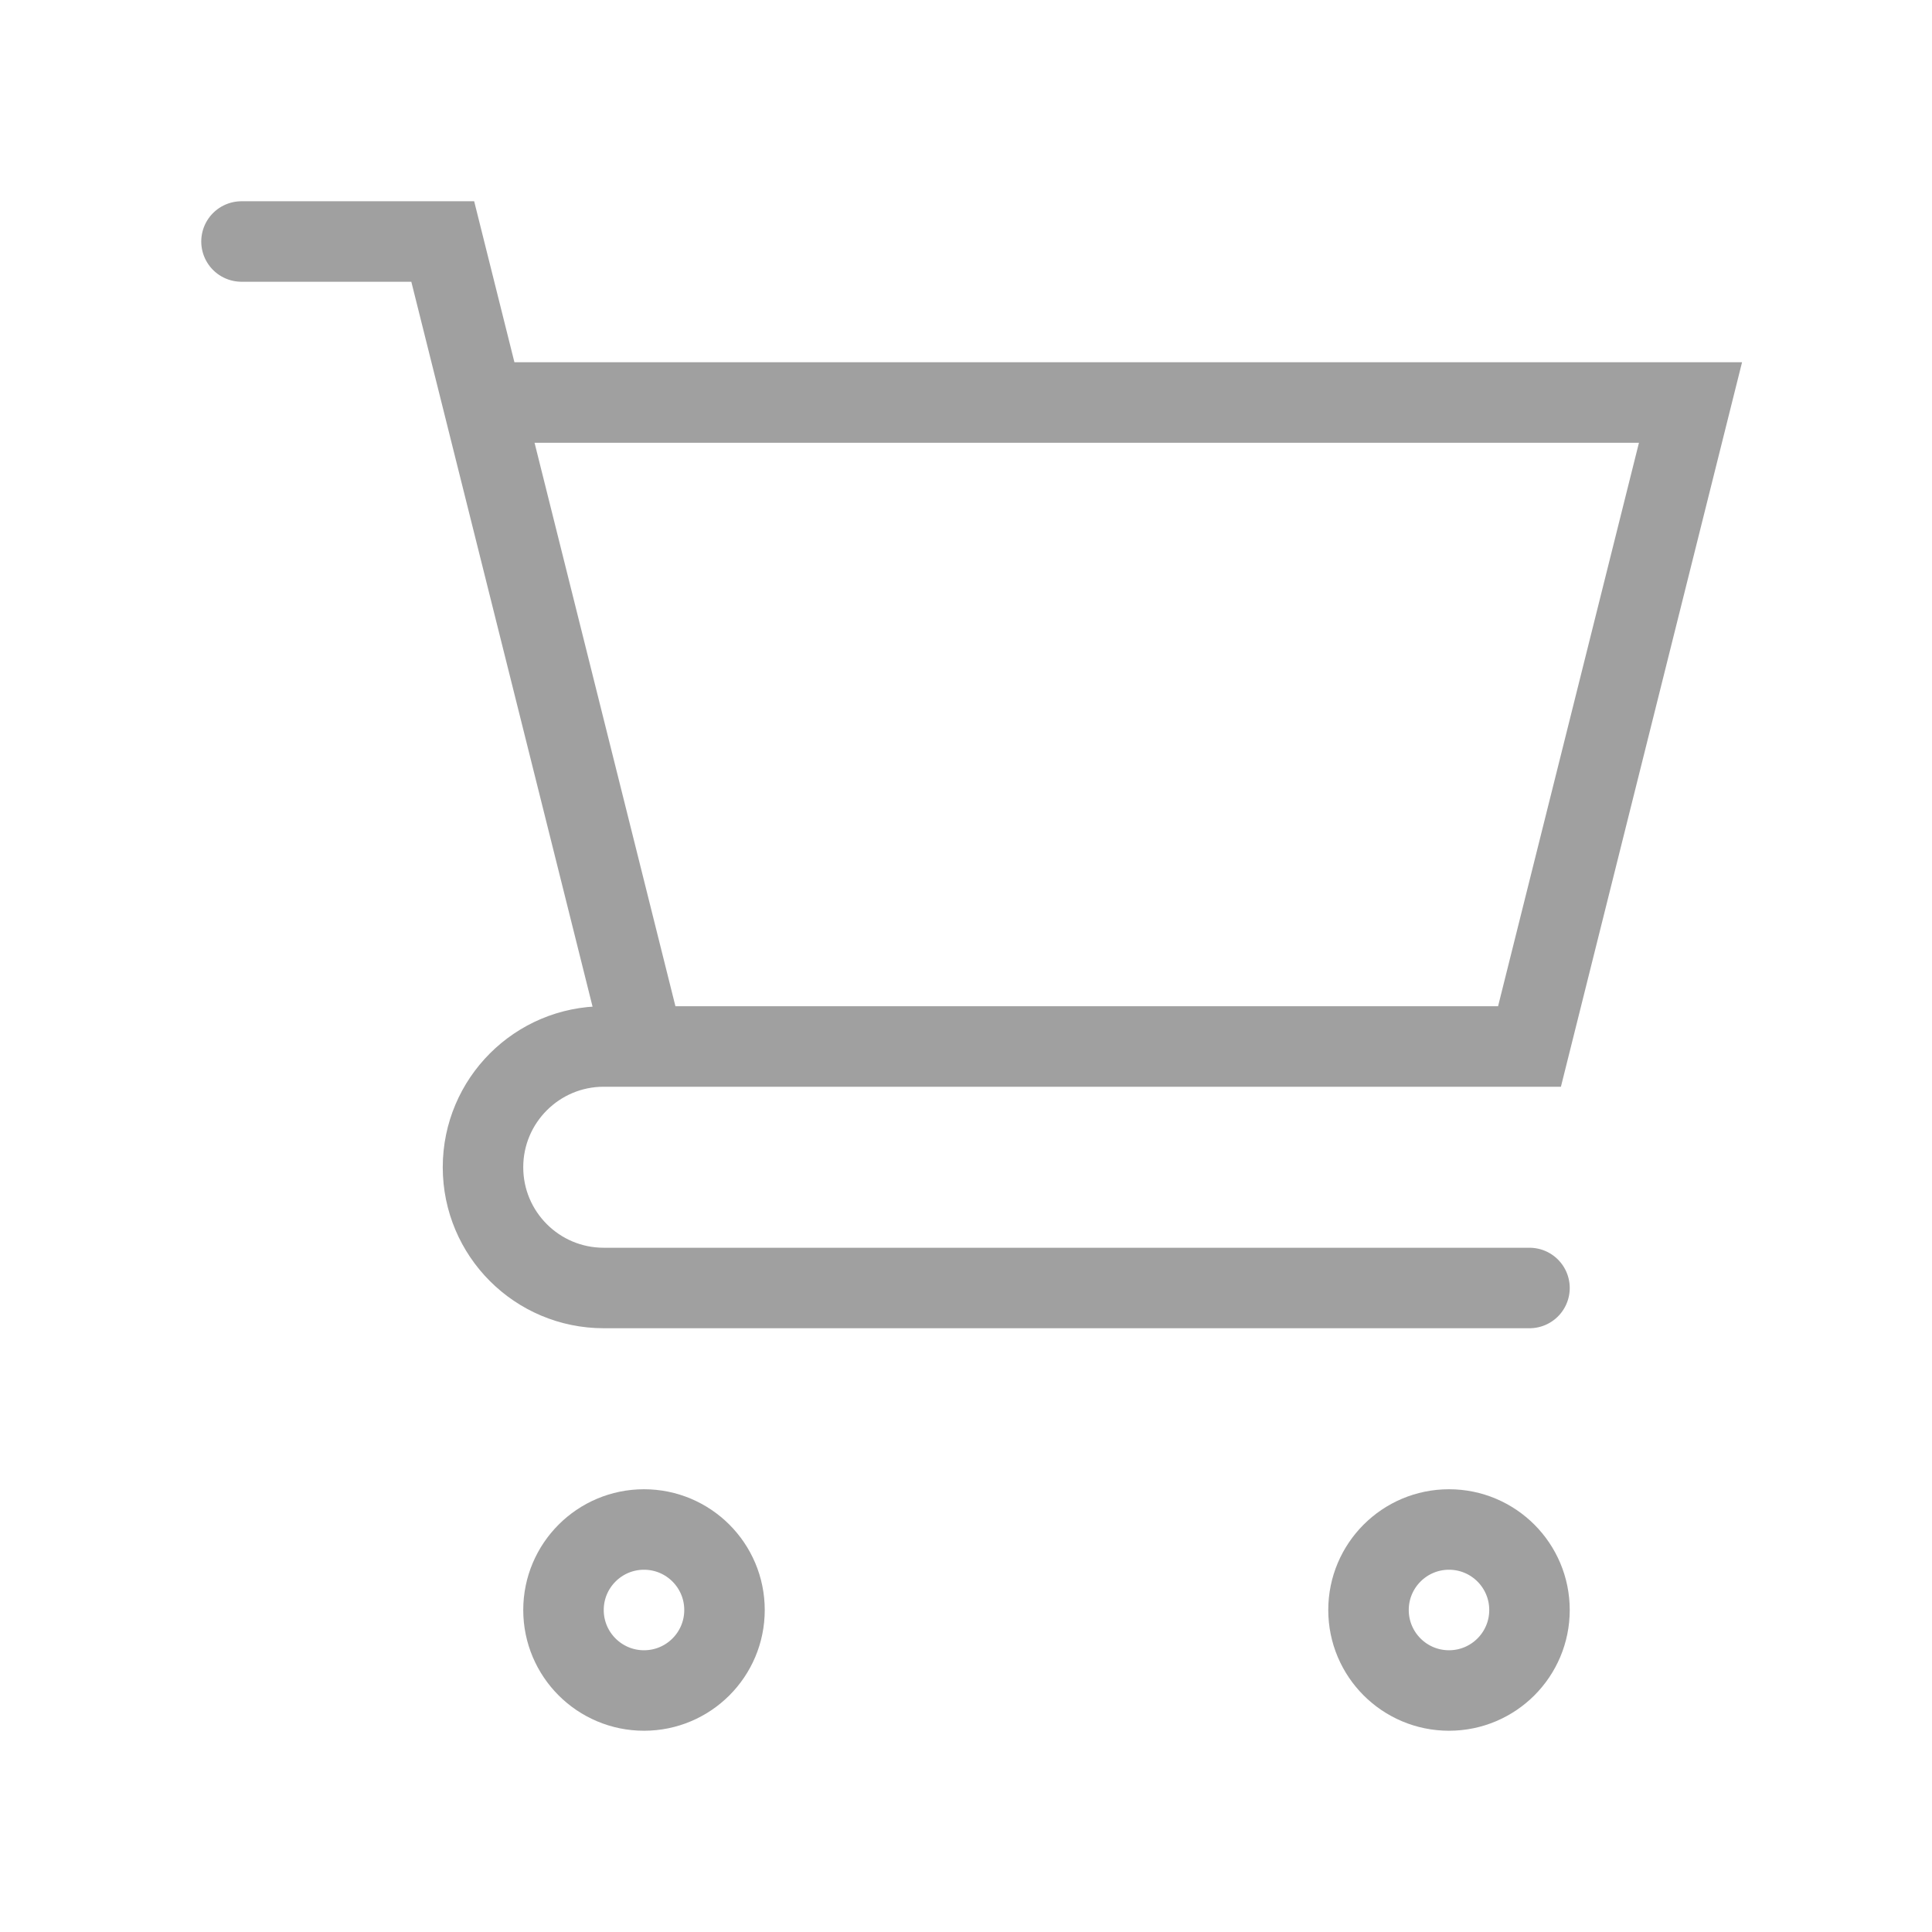
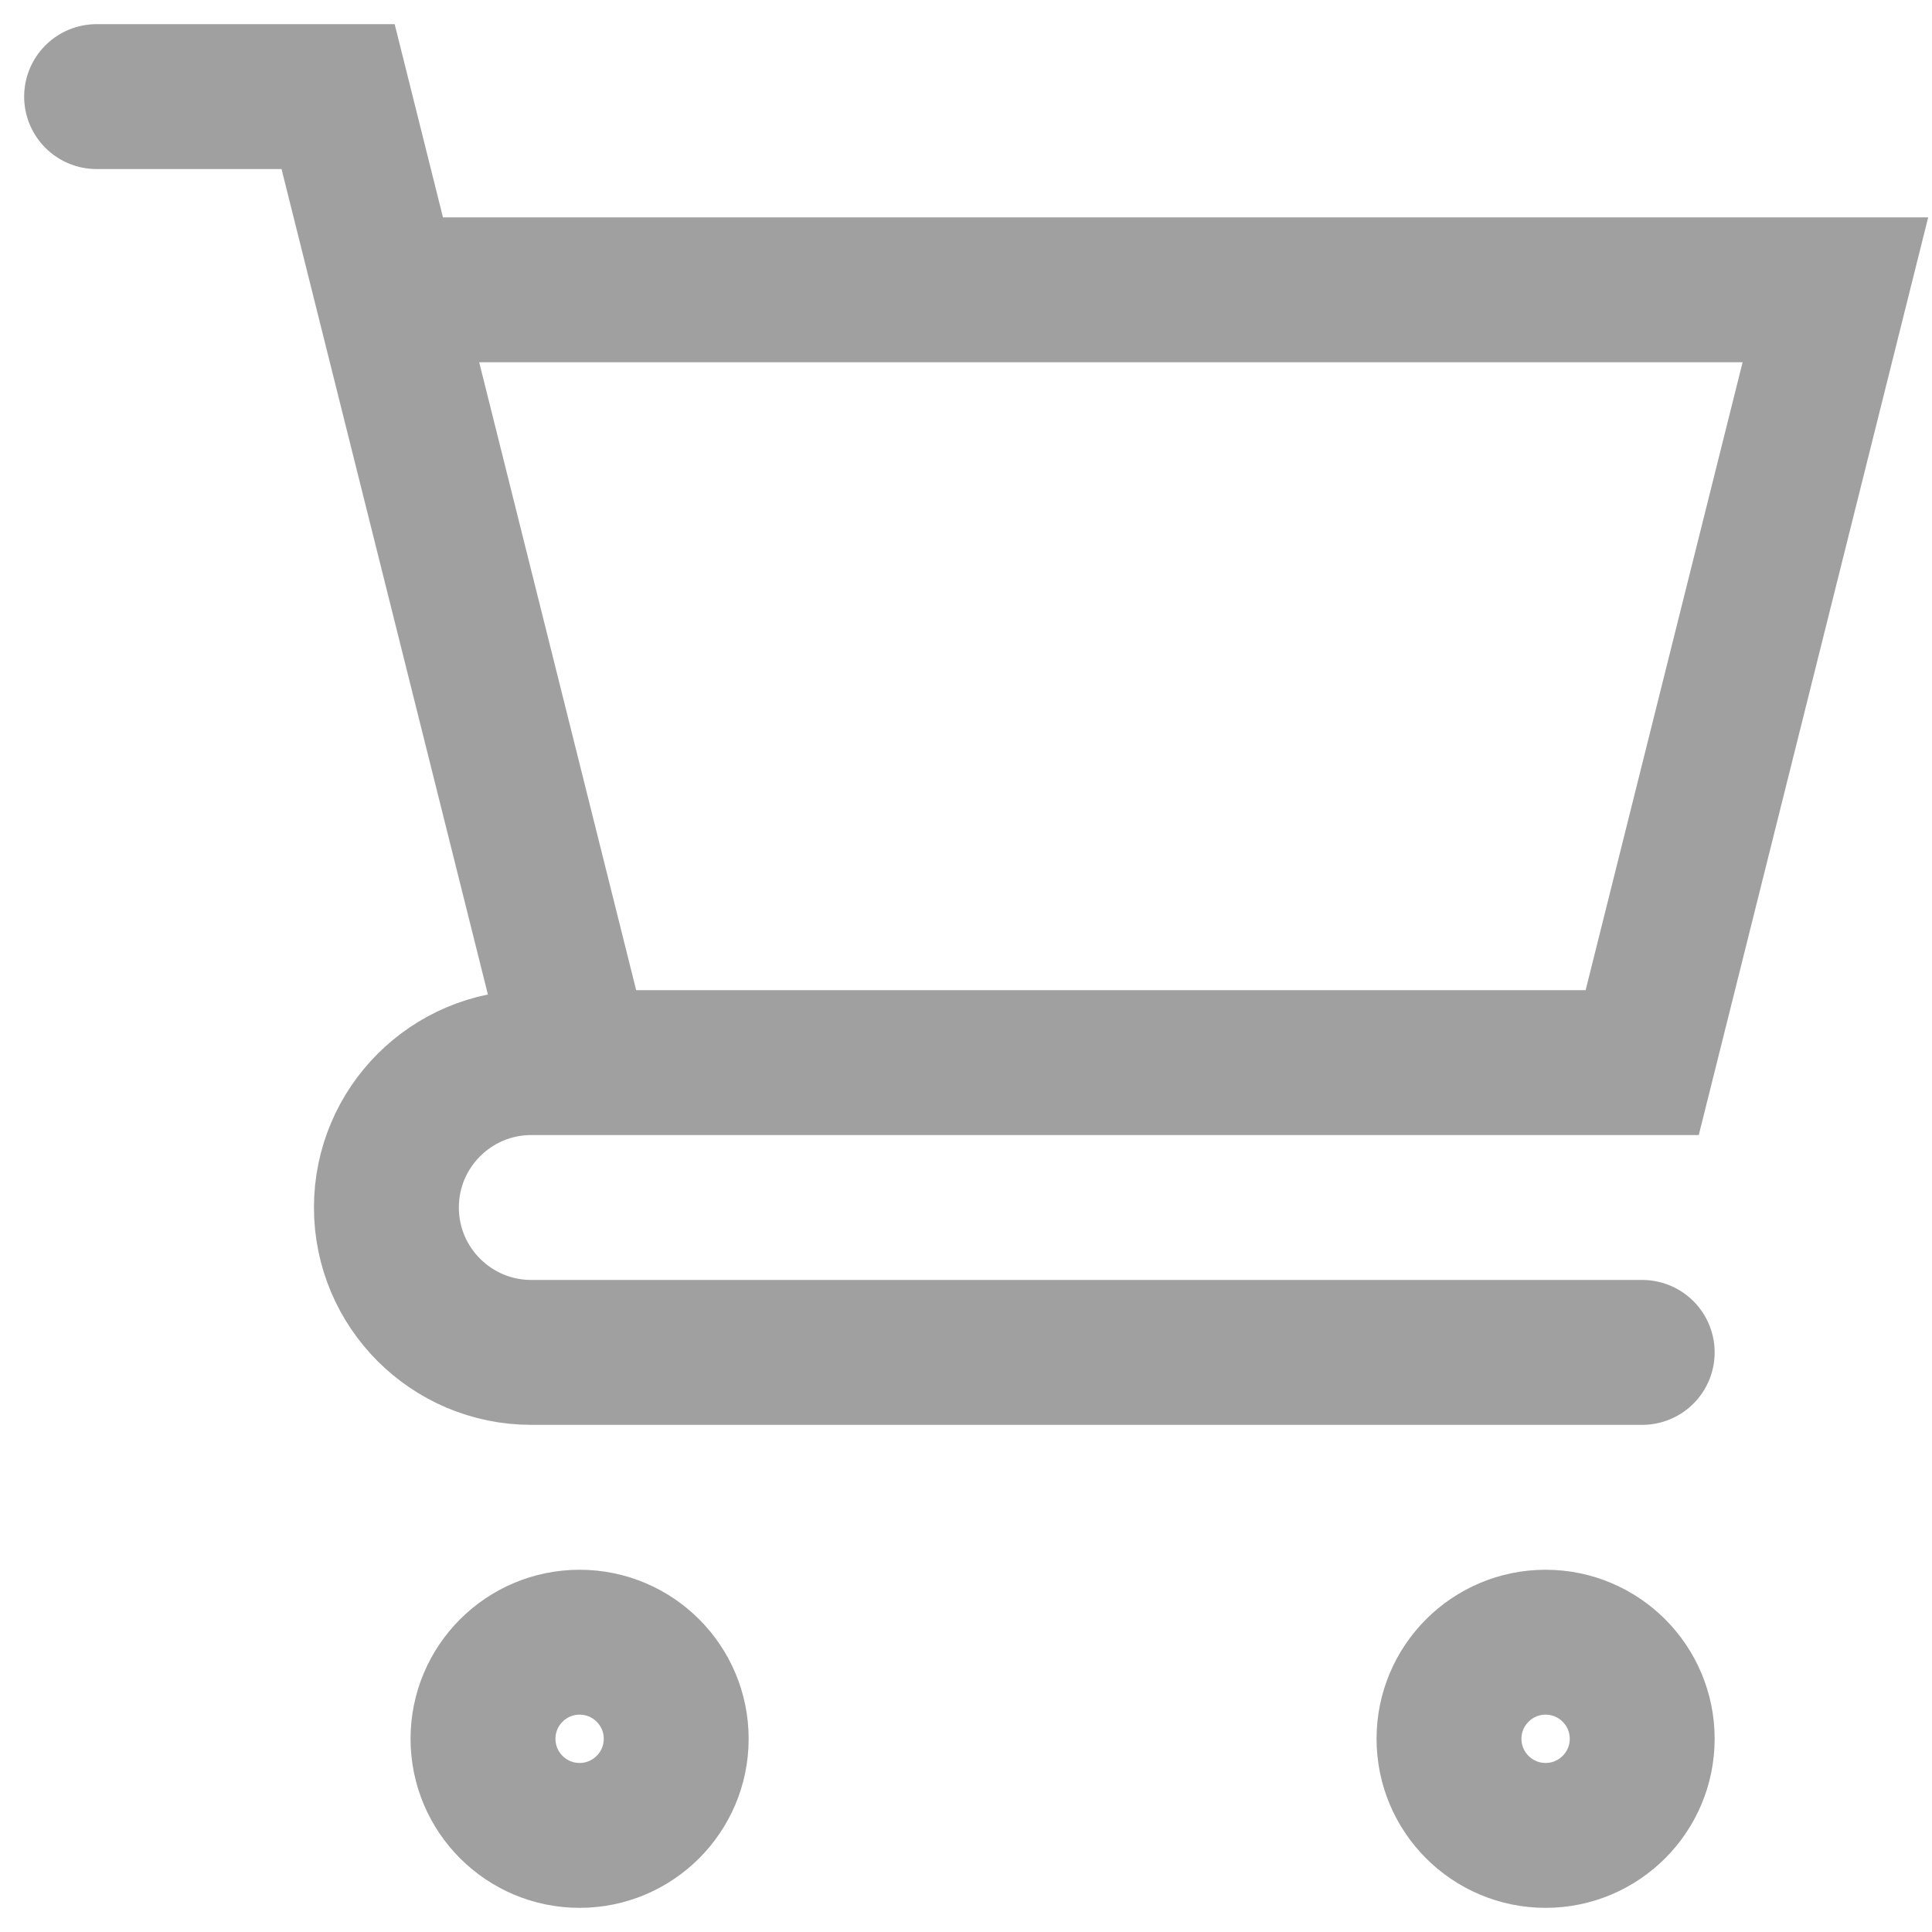
- <svg xmlns="http://www.w3.org/2000/svg" width="80" height="80" viewBox="0 0 80 80" fill="none">
-   <path d="M10 10L18.333 10L20 16.667M20 16.667L26.667 43.333M20 16.667H70L63.333 43.333H26.667M26.667 43.333H25C22.239 43.333 20 45.572 20 48.333C20 51.095 22.239 53.333 25 53.333H63.333M63.333 66.667C63.333 68.508 61.841 70 60 70C58.159 70 56.667 68.508 56.667 66.667C56.667 64.826 58.159 63.333 60 63.333C61.841 63.333 63.333 64.826 63.333 66.667ZM30 66.667C30 68.508 28.508 70 26.667 70C24.826 70 23.333 68.508 23.333 66.667C23.333 64.826 24.826 63.333 26.667 63.333C28.508 63.333 30 64.826 30 66.667Z" stroke="#A0A0A0" stroke-width="3.333" stroke-linecap="round" />
+ <svg xmlns="http://www.w3.org/2000/svg" width="20" height="20" viewBox="0 0 20 20" fill="none">
+   <path d="M1 1L3.5 1L4 3M4 3L6 11M4 3H19L17 11H6M6 11H5.5C4.672 11 4 11.672 4 12.5C4 13.328 4.672 14 5.5 14H17M17 18C17 18.552 16.552 19 16 19C15.448 19 15 18.552 15 18C15 17.448 15.448 17 16 17C16.552 17 17 17.448 17 18ZM7 18C7 18.552 6.552 19 6 19C5.448 19 5 18.552 5 18C5 17.448 5.448 17 6 17C6.552 17 7 17.448 7 18Z" stroke="#A0A0A0" stroke-width="1.5" stroke-linecap="round" />
</svg>
